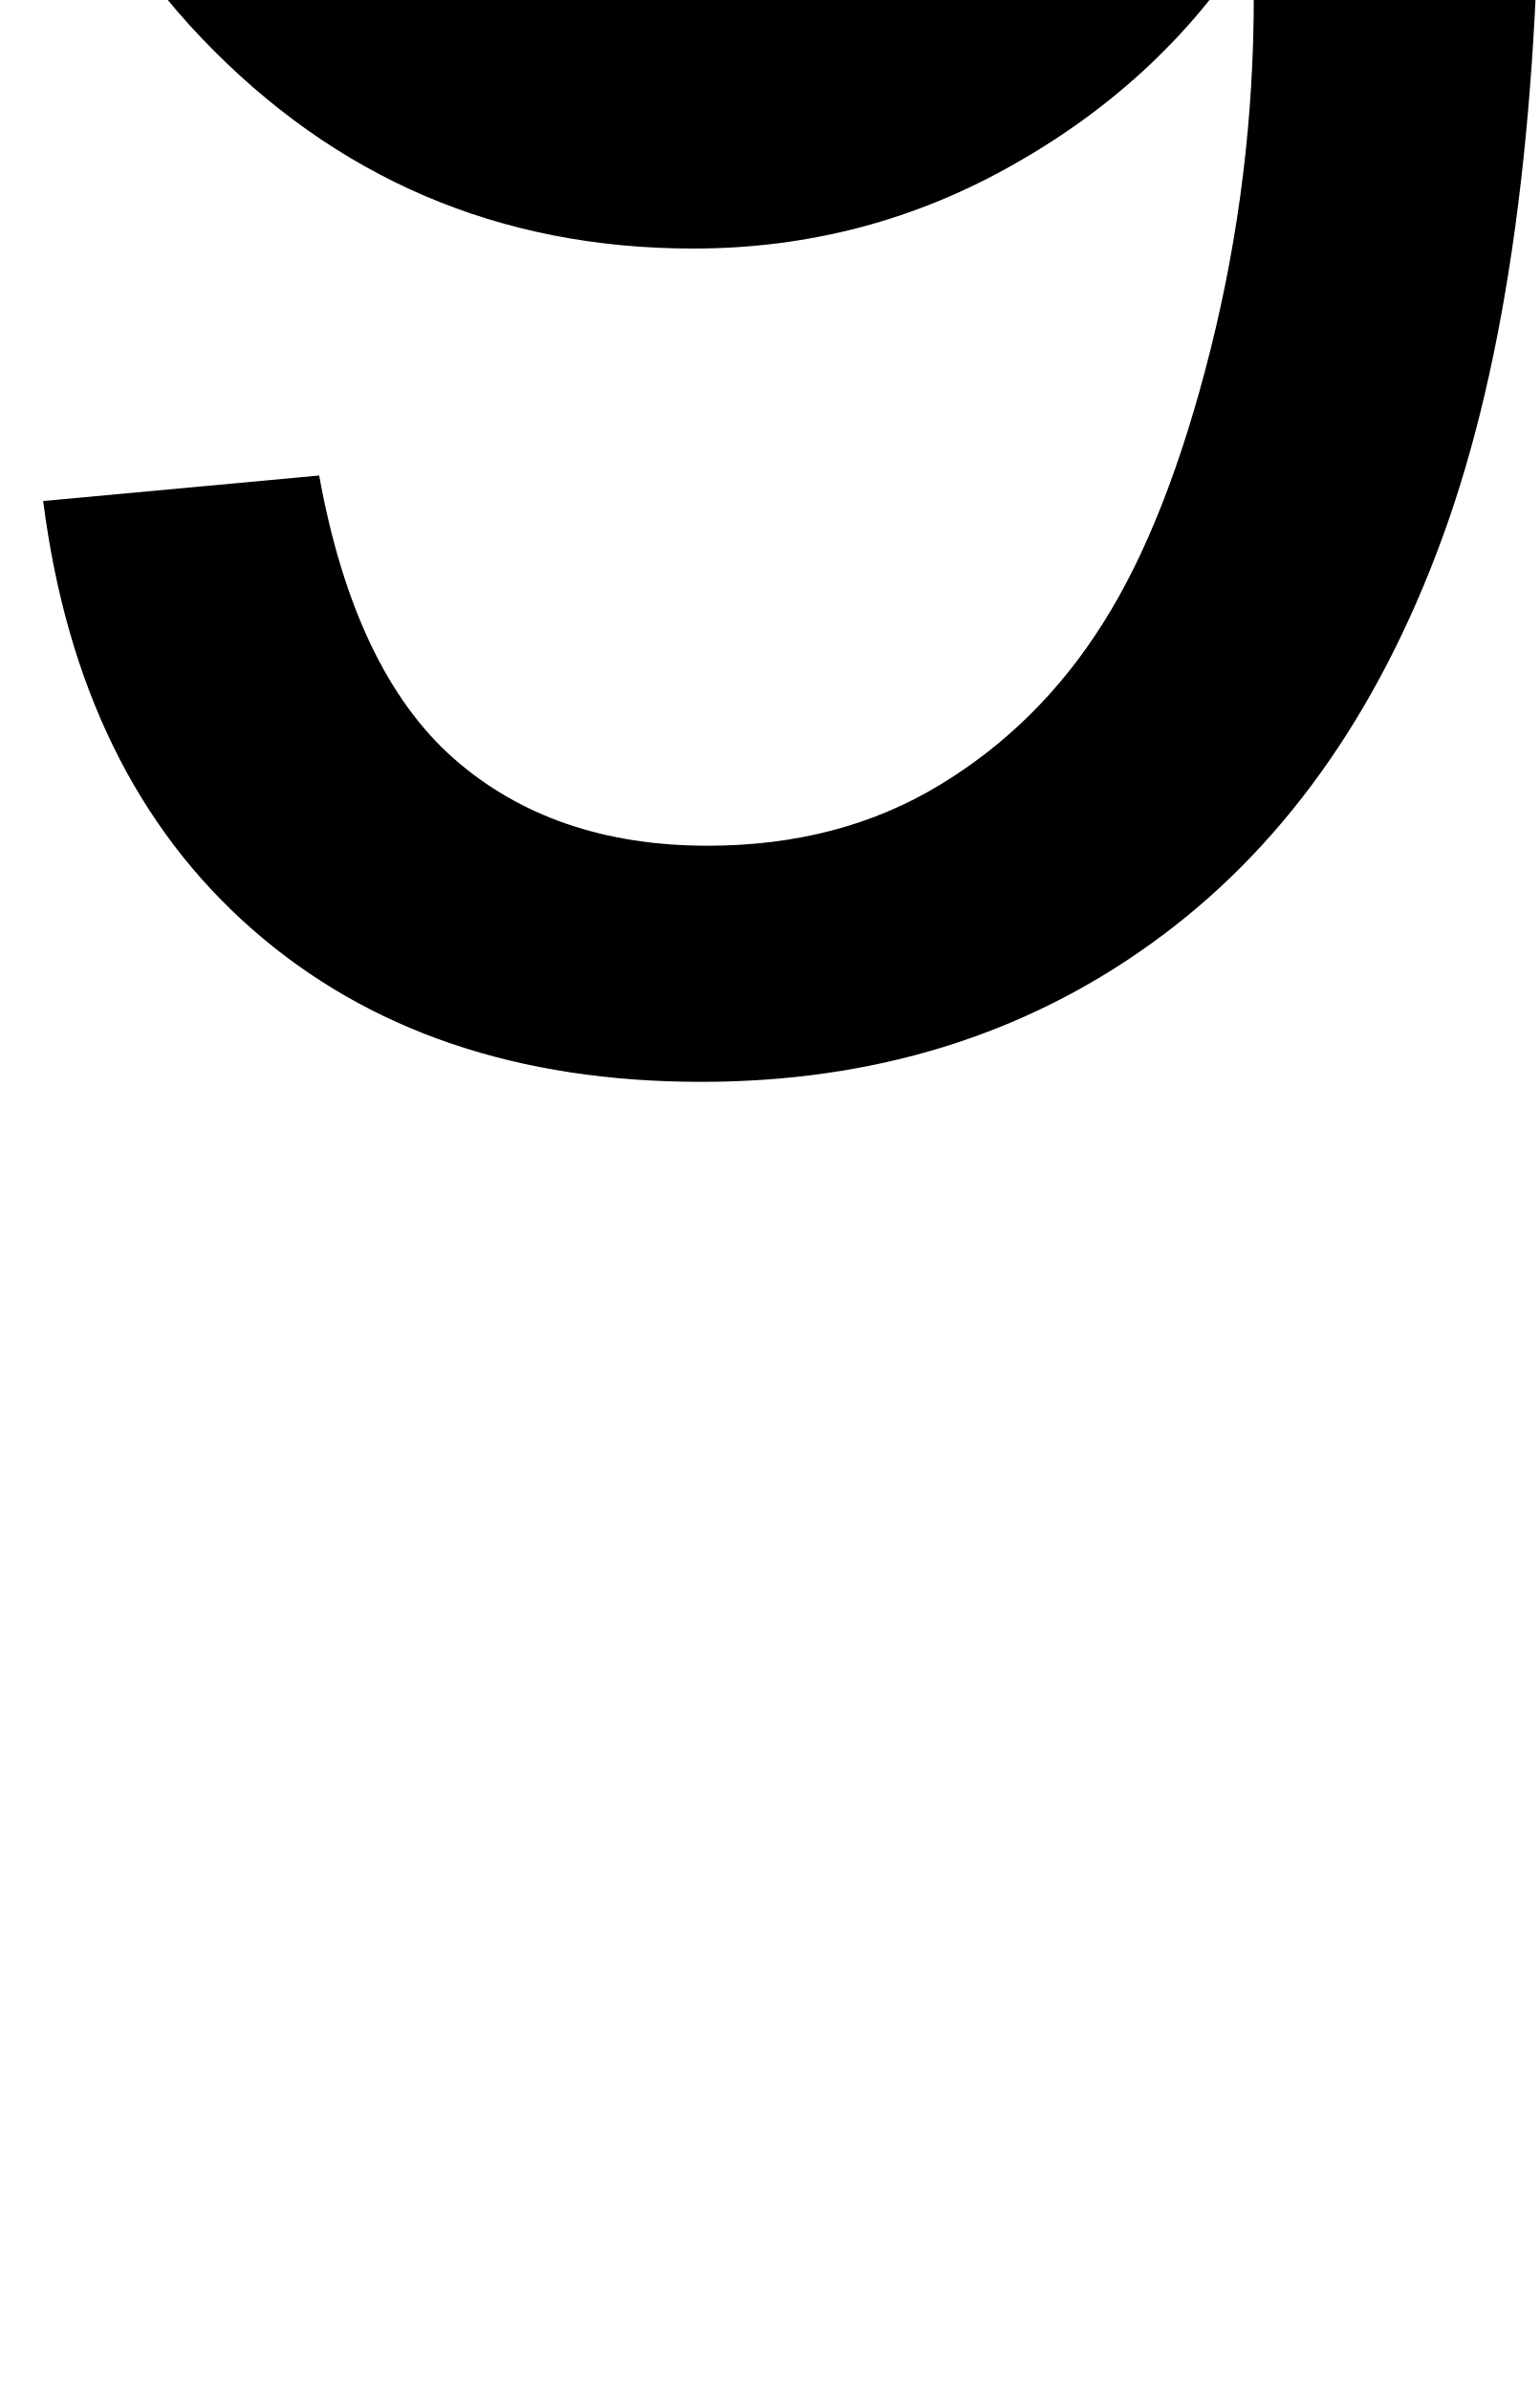
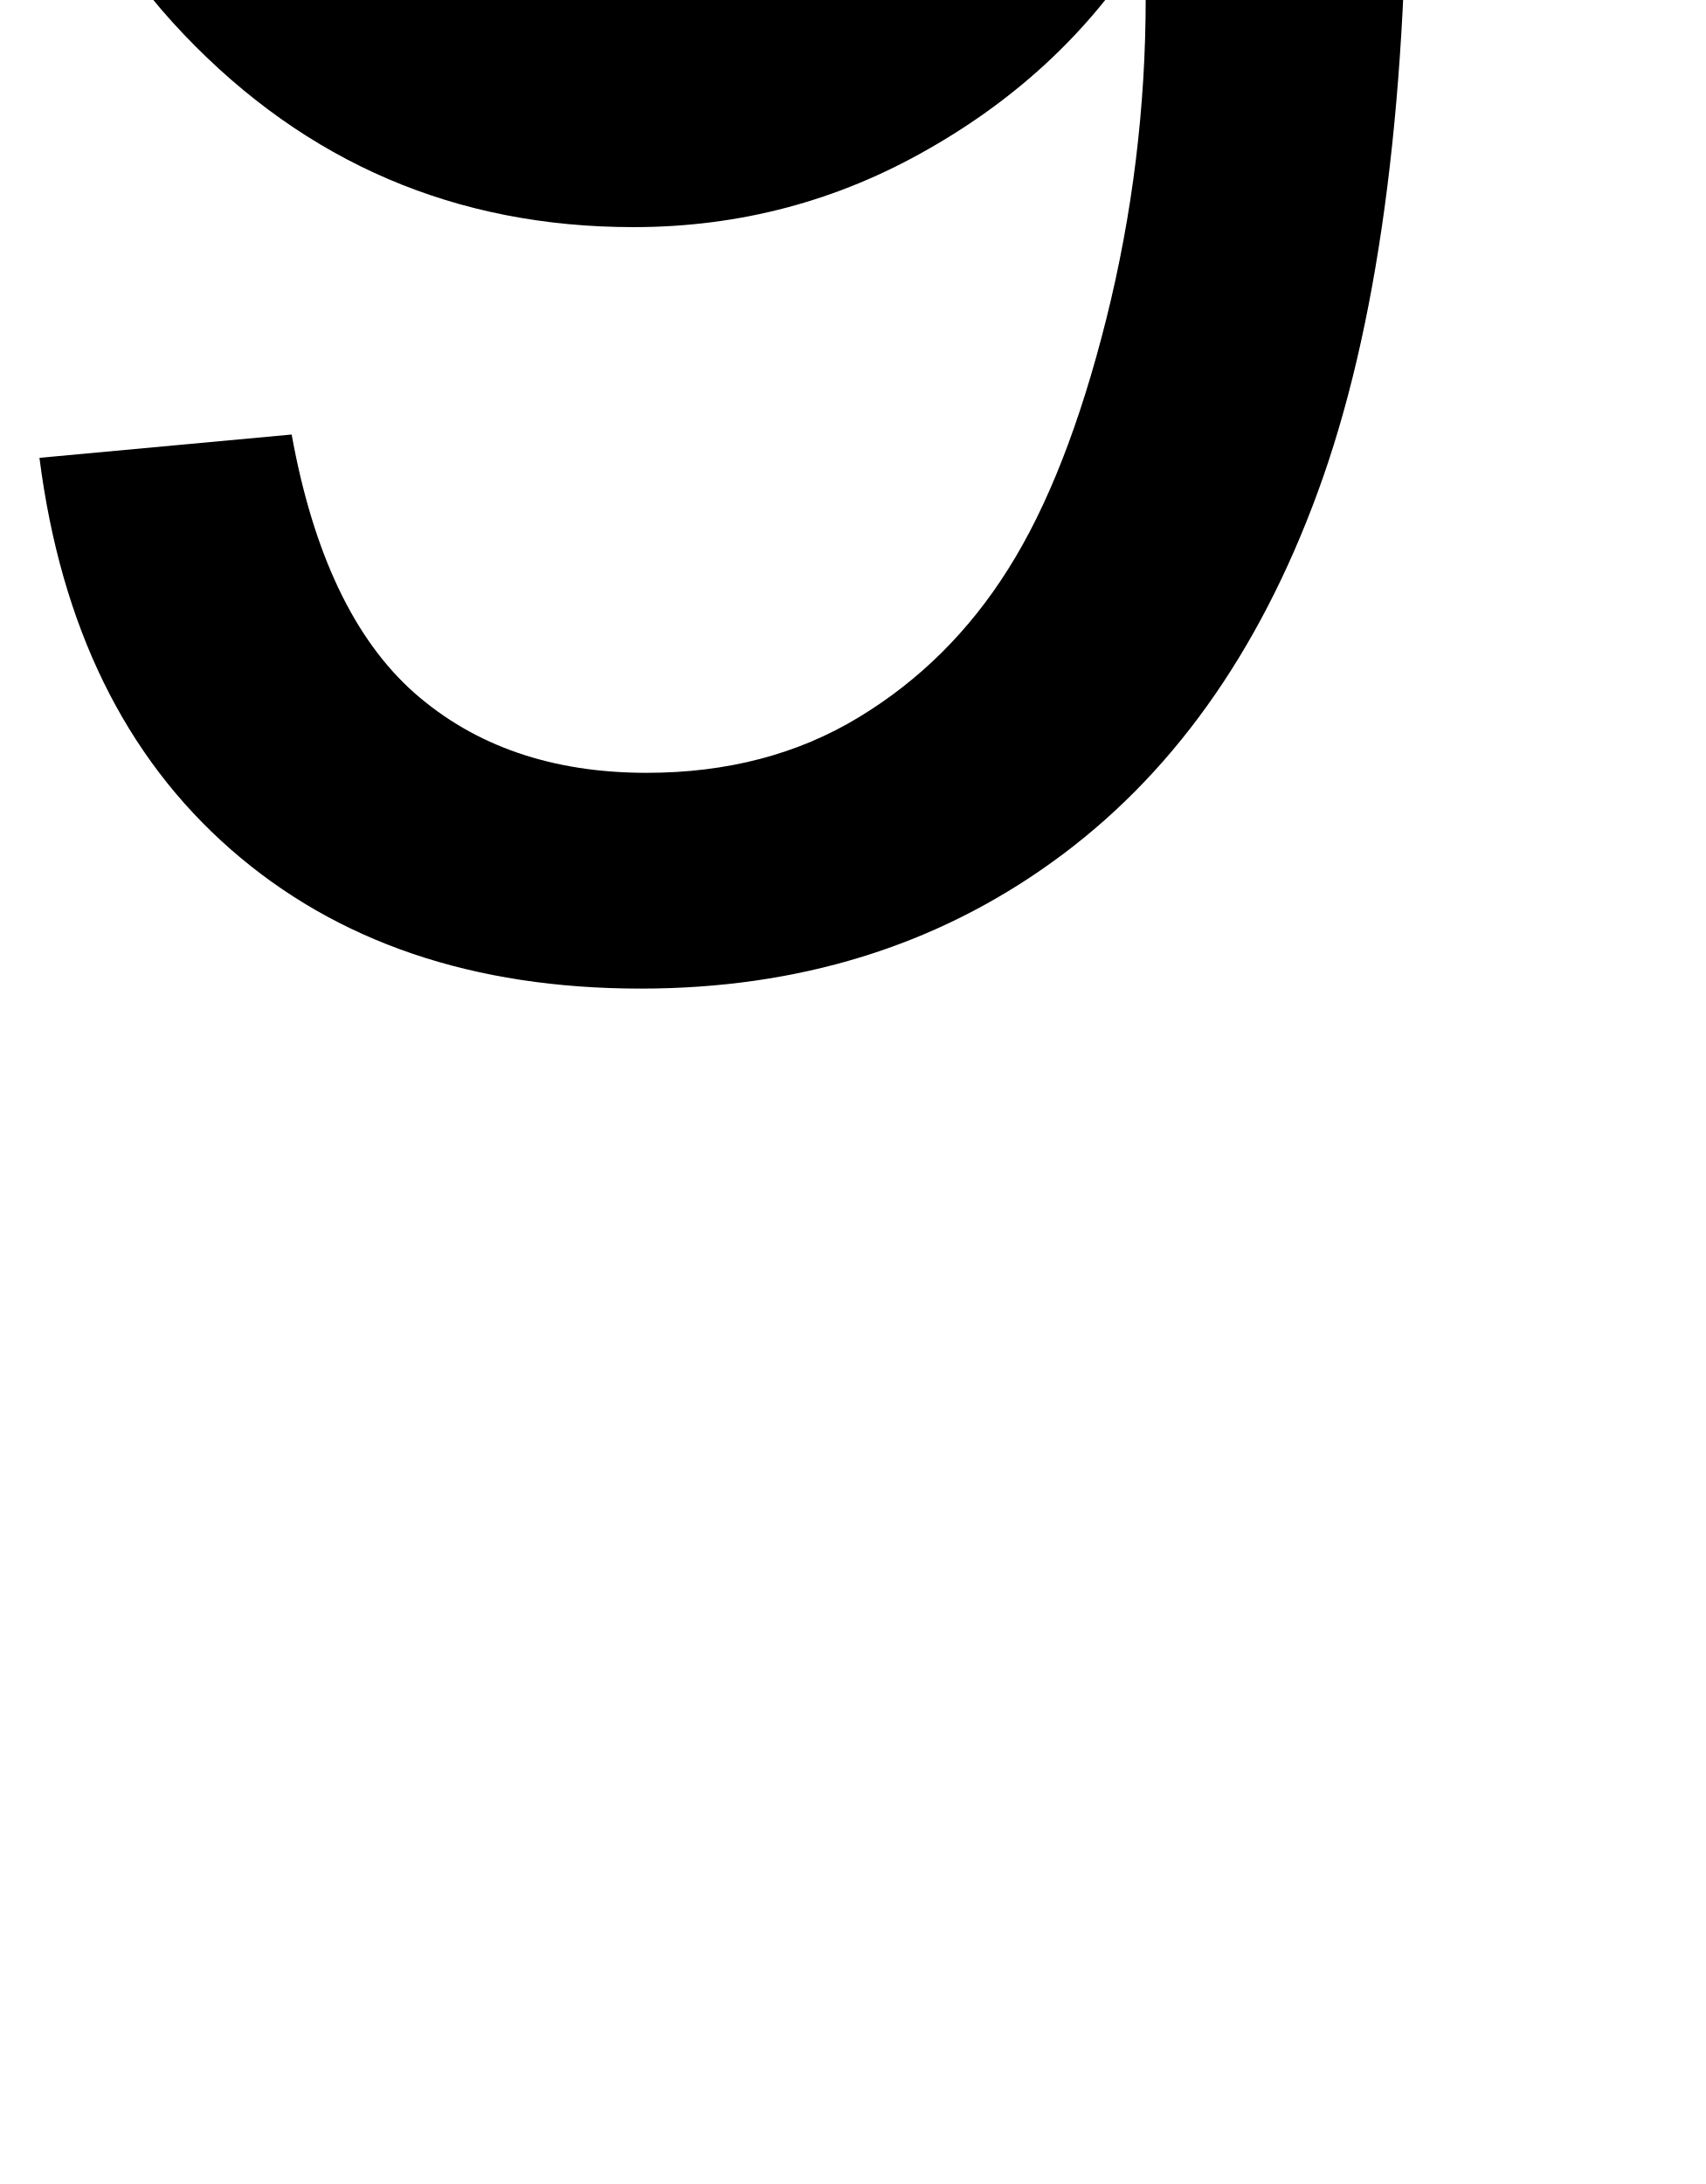
- <svg xmlns="http://www.w3.org/2000/svg" viewBox="0 29.33 23.54 36.54" data-asc="0.9052734375">
+ <svg xmlns="http://www.w3.org/2000/svg" viewBox="0 29.33 28.54 36.54" data-asc="0.9052734375">
  <g fill="#000000">
    <g fill="#000000" transform="translate(0, 0)">
      <path d="M0.66 36.99L4.88 36.60Q5.42 39.58 6.93 40.92Q8.45 42.26 10.82 42.26Q12.84 42.26 14.37 41.33Q15.89 40.41 16.87 38.85Q17.85 37.30 18.51 34.67Q19.17 32.03 19.17 29.30Q19.17 29.00 19.14 28.42Q17.82 30.52 15.54 31.82Q13.26 33.13 10.60 33.13Q6.15 33.13 3.08 29.91Q0 26.68 0 21.41Q0 15.97 3.21 12.65Q6.42 9.33 11.25 9.33Q14.75 9.33 17.64 11.21Q20.53 13.09 22.03 16.56Q23.54 20.04 23.54 26.64Q23.54 33.50 22.05 37.56Q20.56 41.63 17.61 43.75Q14.67 45.87 10.72 45.87Q6.52 45.87 3.86 43.54Q1.20 41.21 0.66 36.99M18.65 21.19Q18.65 17.41 16.64 15.19Q14.62 12.96 11.79 12.96Q8.86 12.96 6.69 15.36Q4.52 17.75 4.52 21.56Q4.52 24.98 6.58 27.11Q8.64 29.25 11.67 29.25Q14.72 29.25 16.69 27.11Q18.65 24.98 18.65 21.19Z" />
    </g>
  </g>
</svg>
